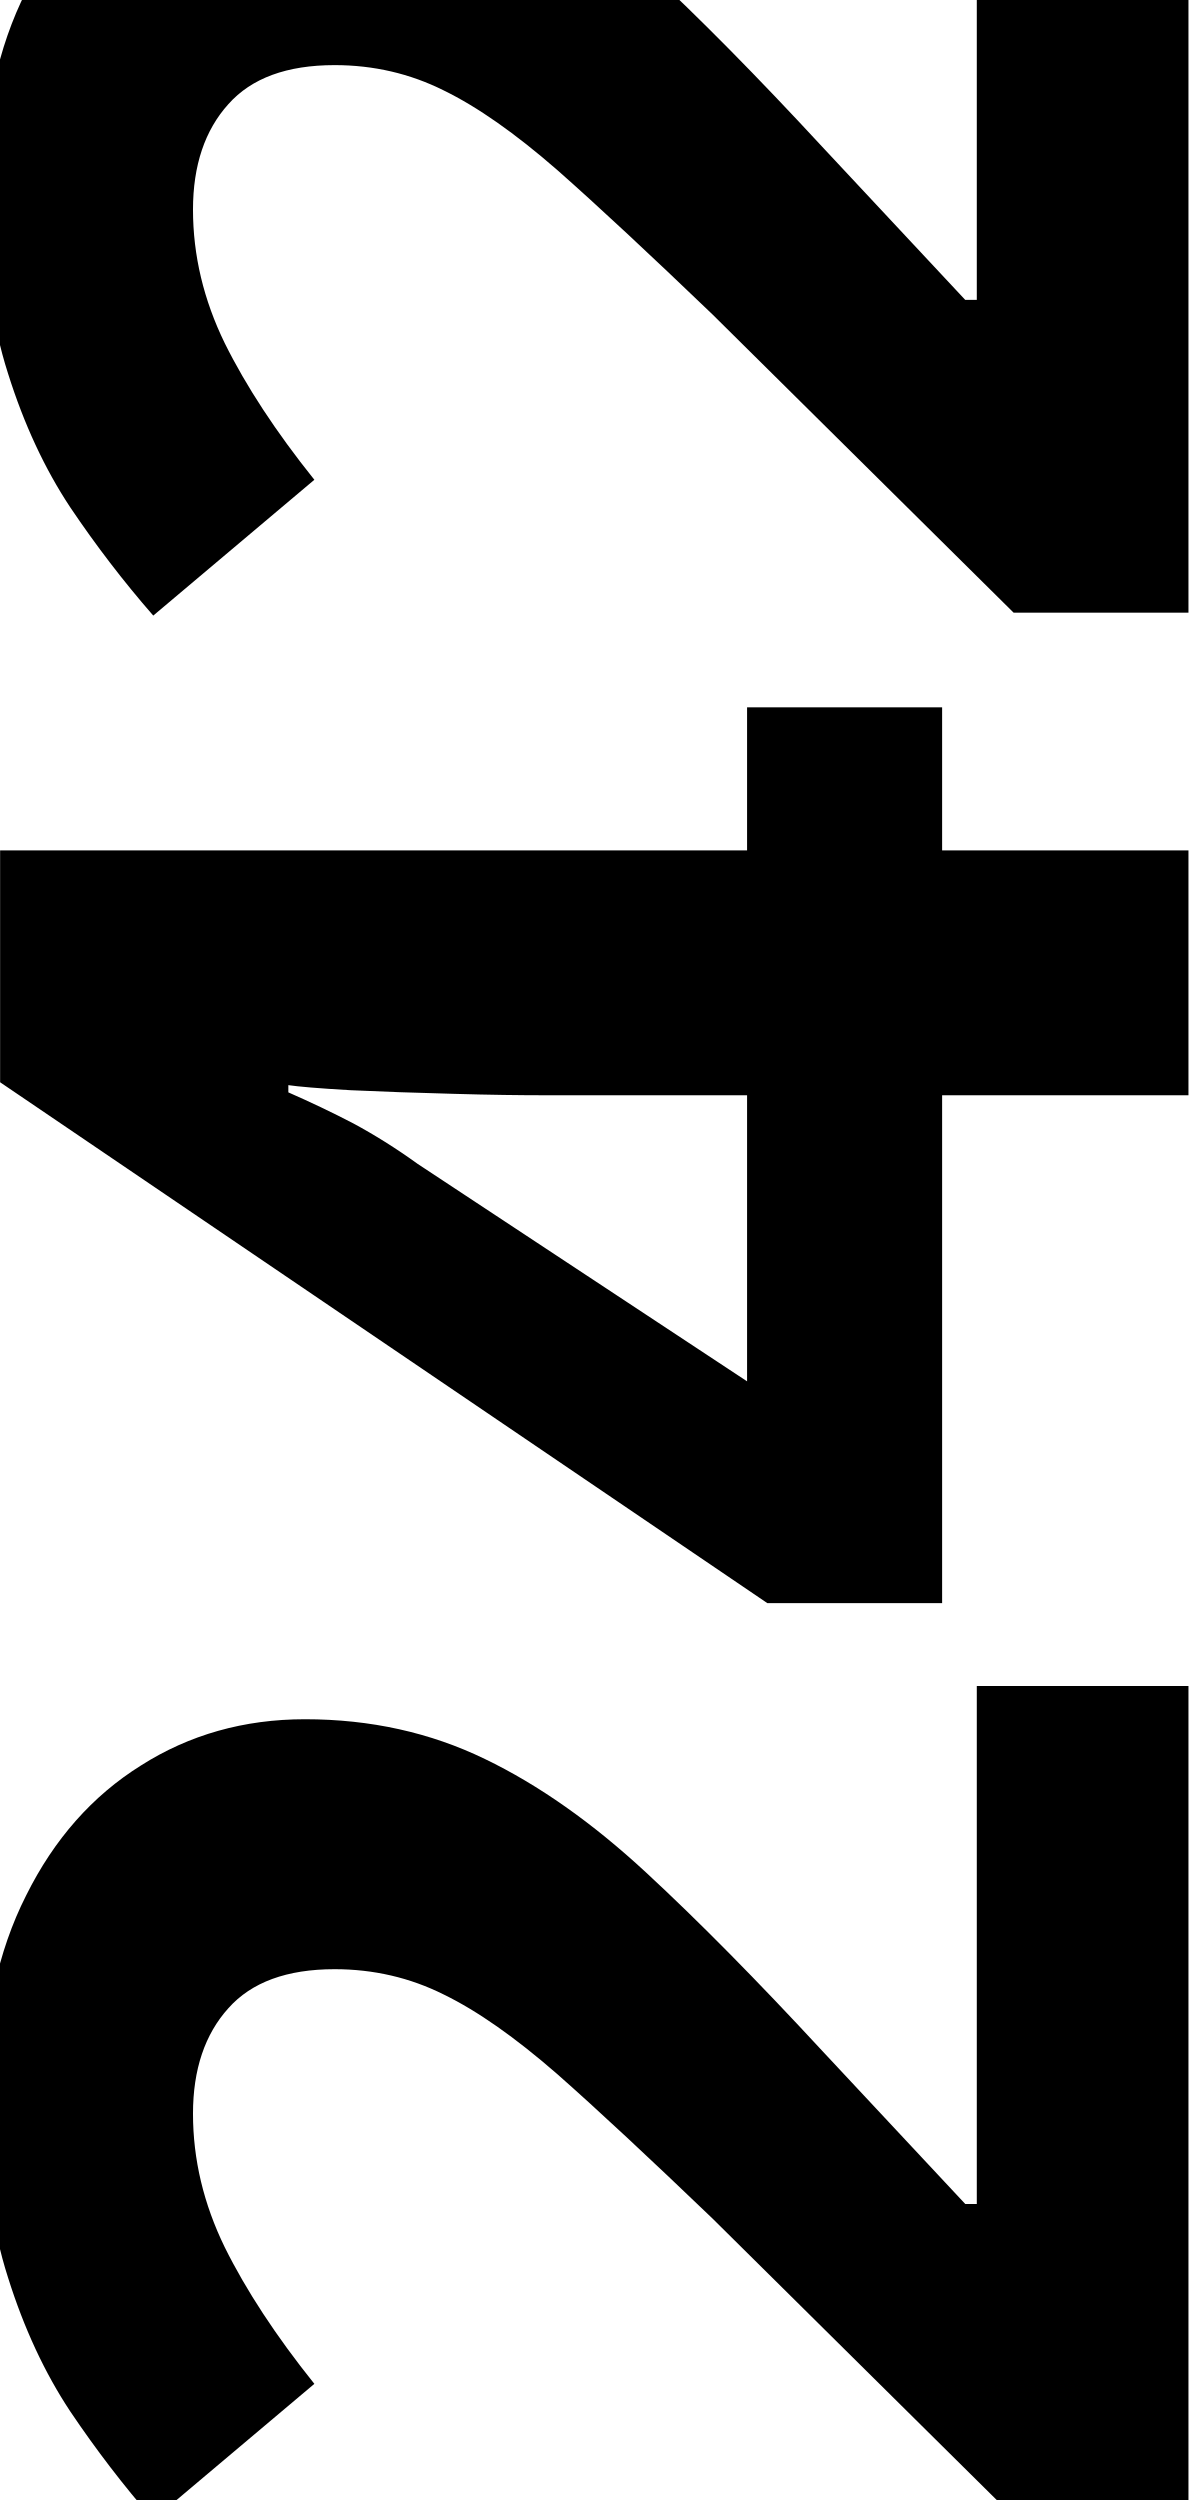
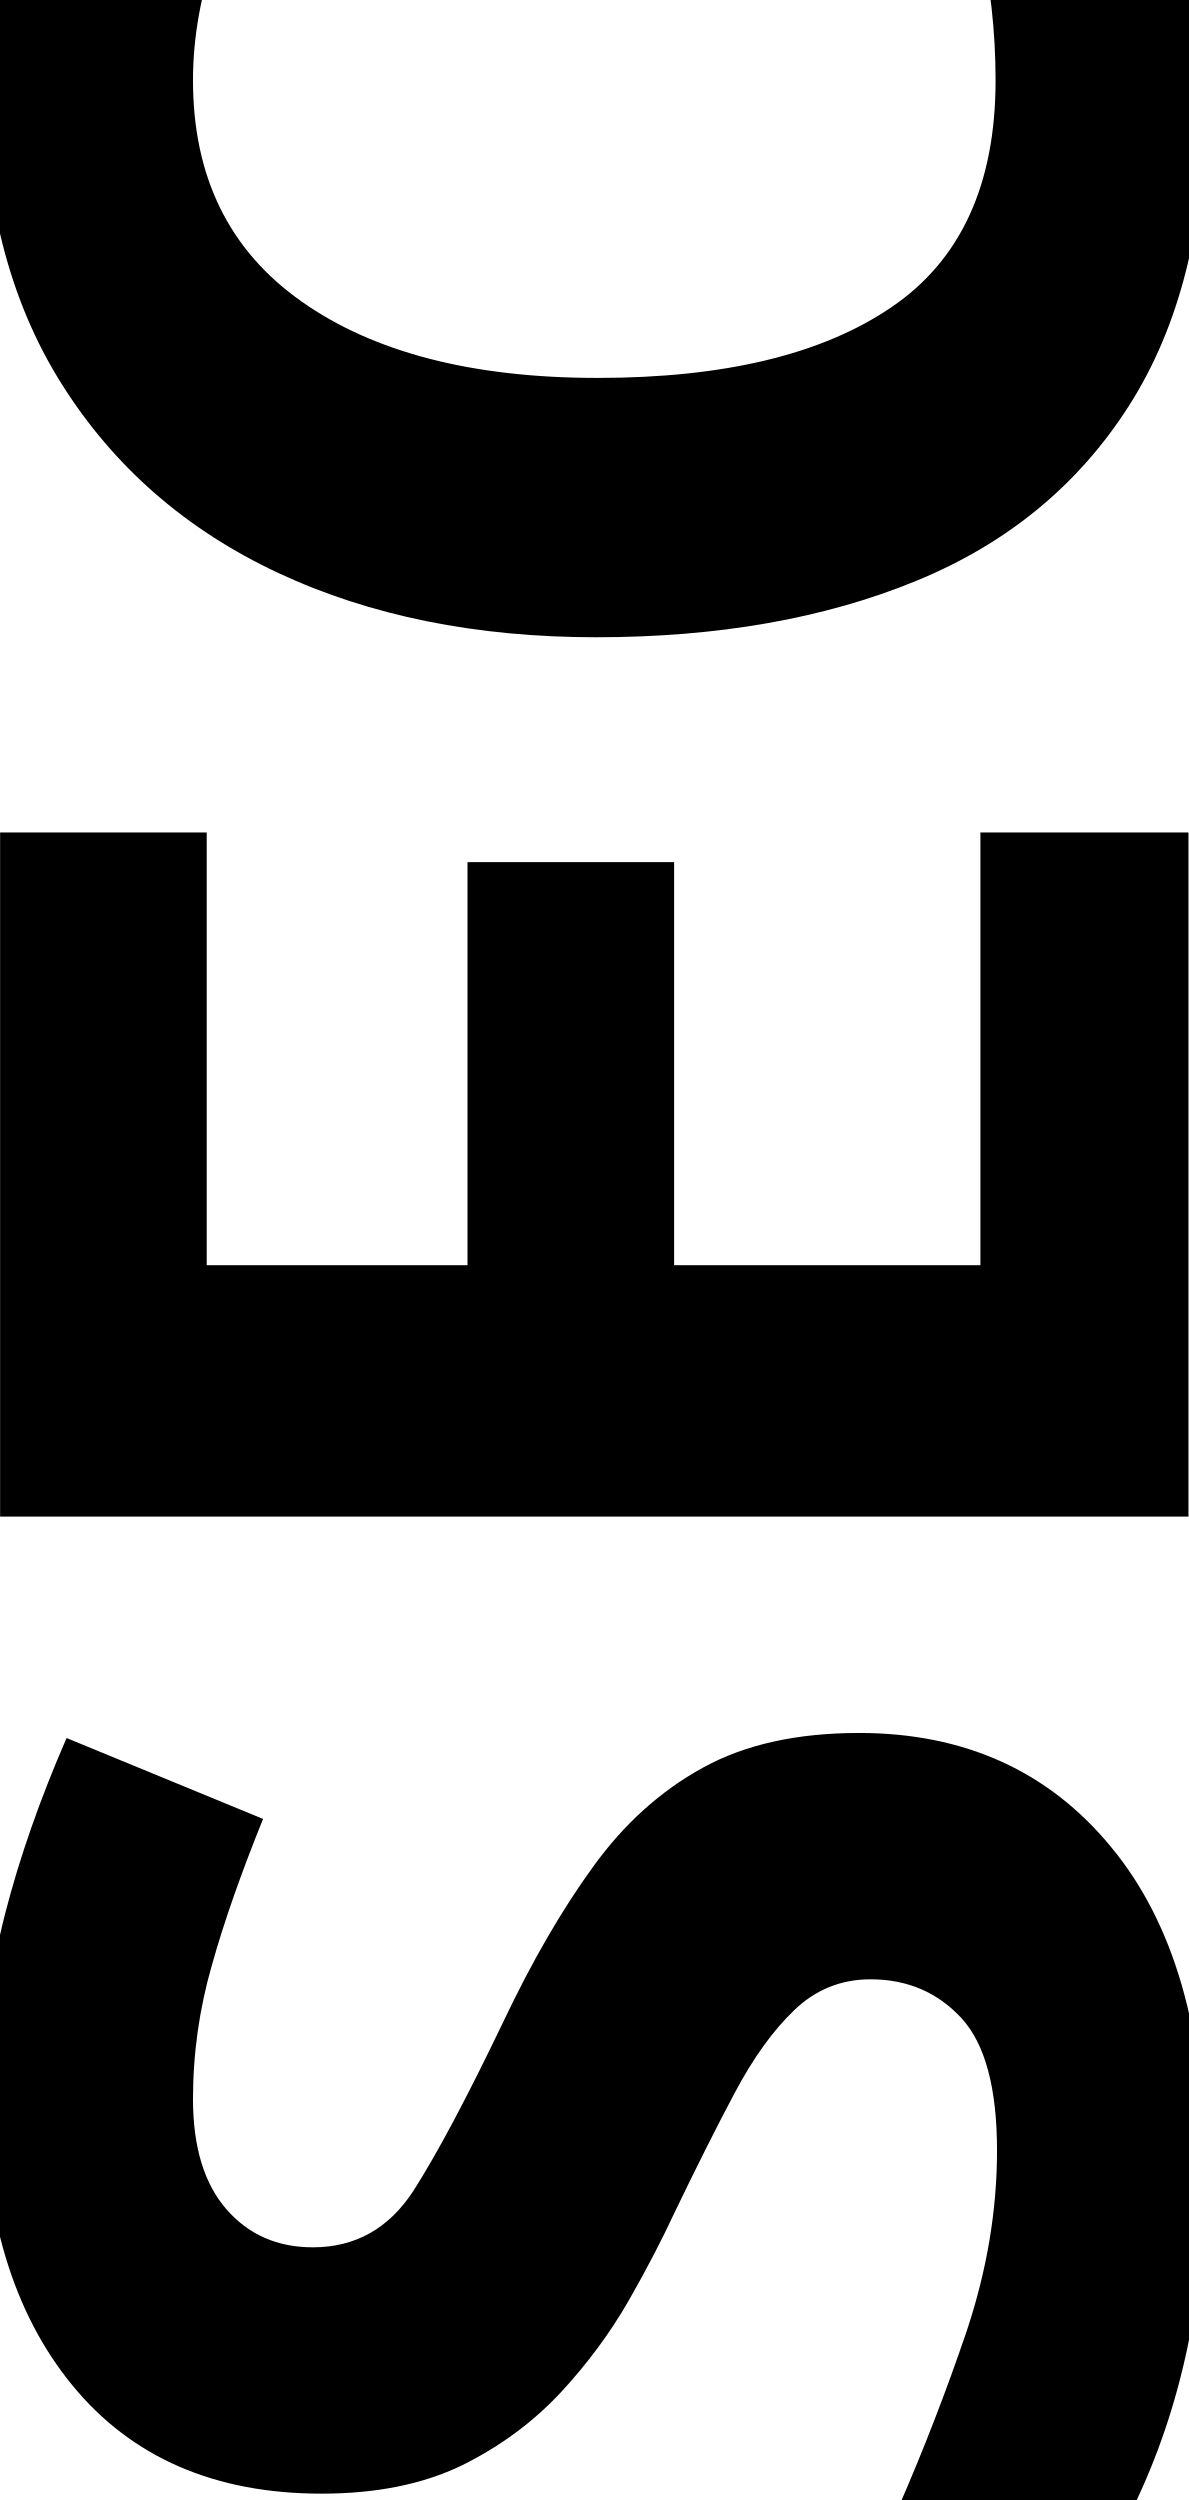
<svg xmlns="http://www.w3.org/2000/svg" width="25.704" height="54.073" id="svg2" version="1.1">
  <defs id="defs4" />
  <g id="layer1" transform="translate(-149.6578,-176.9041)">
    <text xml:space="preserve" style="font-size:36px;font-style:normal;font-variant:normal;font-weight:normal;font-stretch:normal;text-align:start;line-height:125%;letter-spacing:0px;word-spacing:0px;writing-mode:lr-tb;text-anchor:start;fill:#000000;fill-opacity:1;stroke:none;font-family:Cabin;-inkscape-font-specification:Cabin" x="128.571" y="188.076" id="text2985">
      <tspan x="128.571" y="188.076" style="font-size:36px;font-style:normal;font-variant:normal;font-weight:normal;font-stretch:normal;text-align:start;line-height:125%;writing-mode:lr-tb;text-anchor:start;font-family:Cabin;-inkscape-font-specification:Cabin" id="tspan2989" />
    </text>
    <text xml:space="preserve" style="font-size:36px;font-style:normal;font-variant:normal;font-weight:normal;font-stretch:normal;text-align:start;line-height:125%;letter-spacing:0px;word-spacing:0px;writing-mode:lr-tb;text-anchor:start;fill:#000000;fill-opacity:1;stroke:none;font-family:Cabin;-inkscape-font-specification:Cabin" x="-232.777" y="175.362" id="text2985-0" transform="matrix(0,-1,1,0,0,0)">
-       <tspan x="-232.777" y="175.362" style="font-size:36px;font-style:normal;font-variant:normal;font-weight:bold;font-stretch:normal;text-align:start;line-height:125%;writing-mode:lr-tb;text-anchor:start;font-family:Cabin;-inkscape-font-specification:Cabin Bold" id="tspan2989-5">242</tspan>
+       <tspan x="-232.777" y="175.362" style="font-size:36px;font-style:normal;font-variant:normal;font-weight:bold;font-stretch:normal;text-align:start;line-height:125%;writing-mode:lr-tb;text-anchor:start;font-family:Cabin;-inkscape-font-specification:Cabin Bold" id="tspan2989-5">SEC</tspan>
    </text>
  </g>
</svg>
